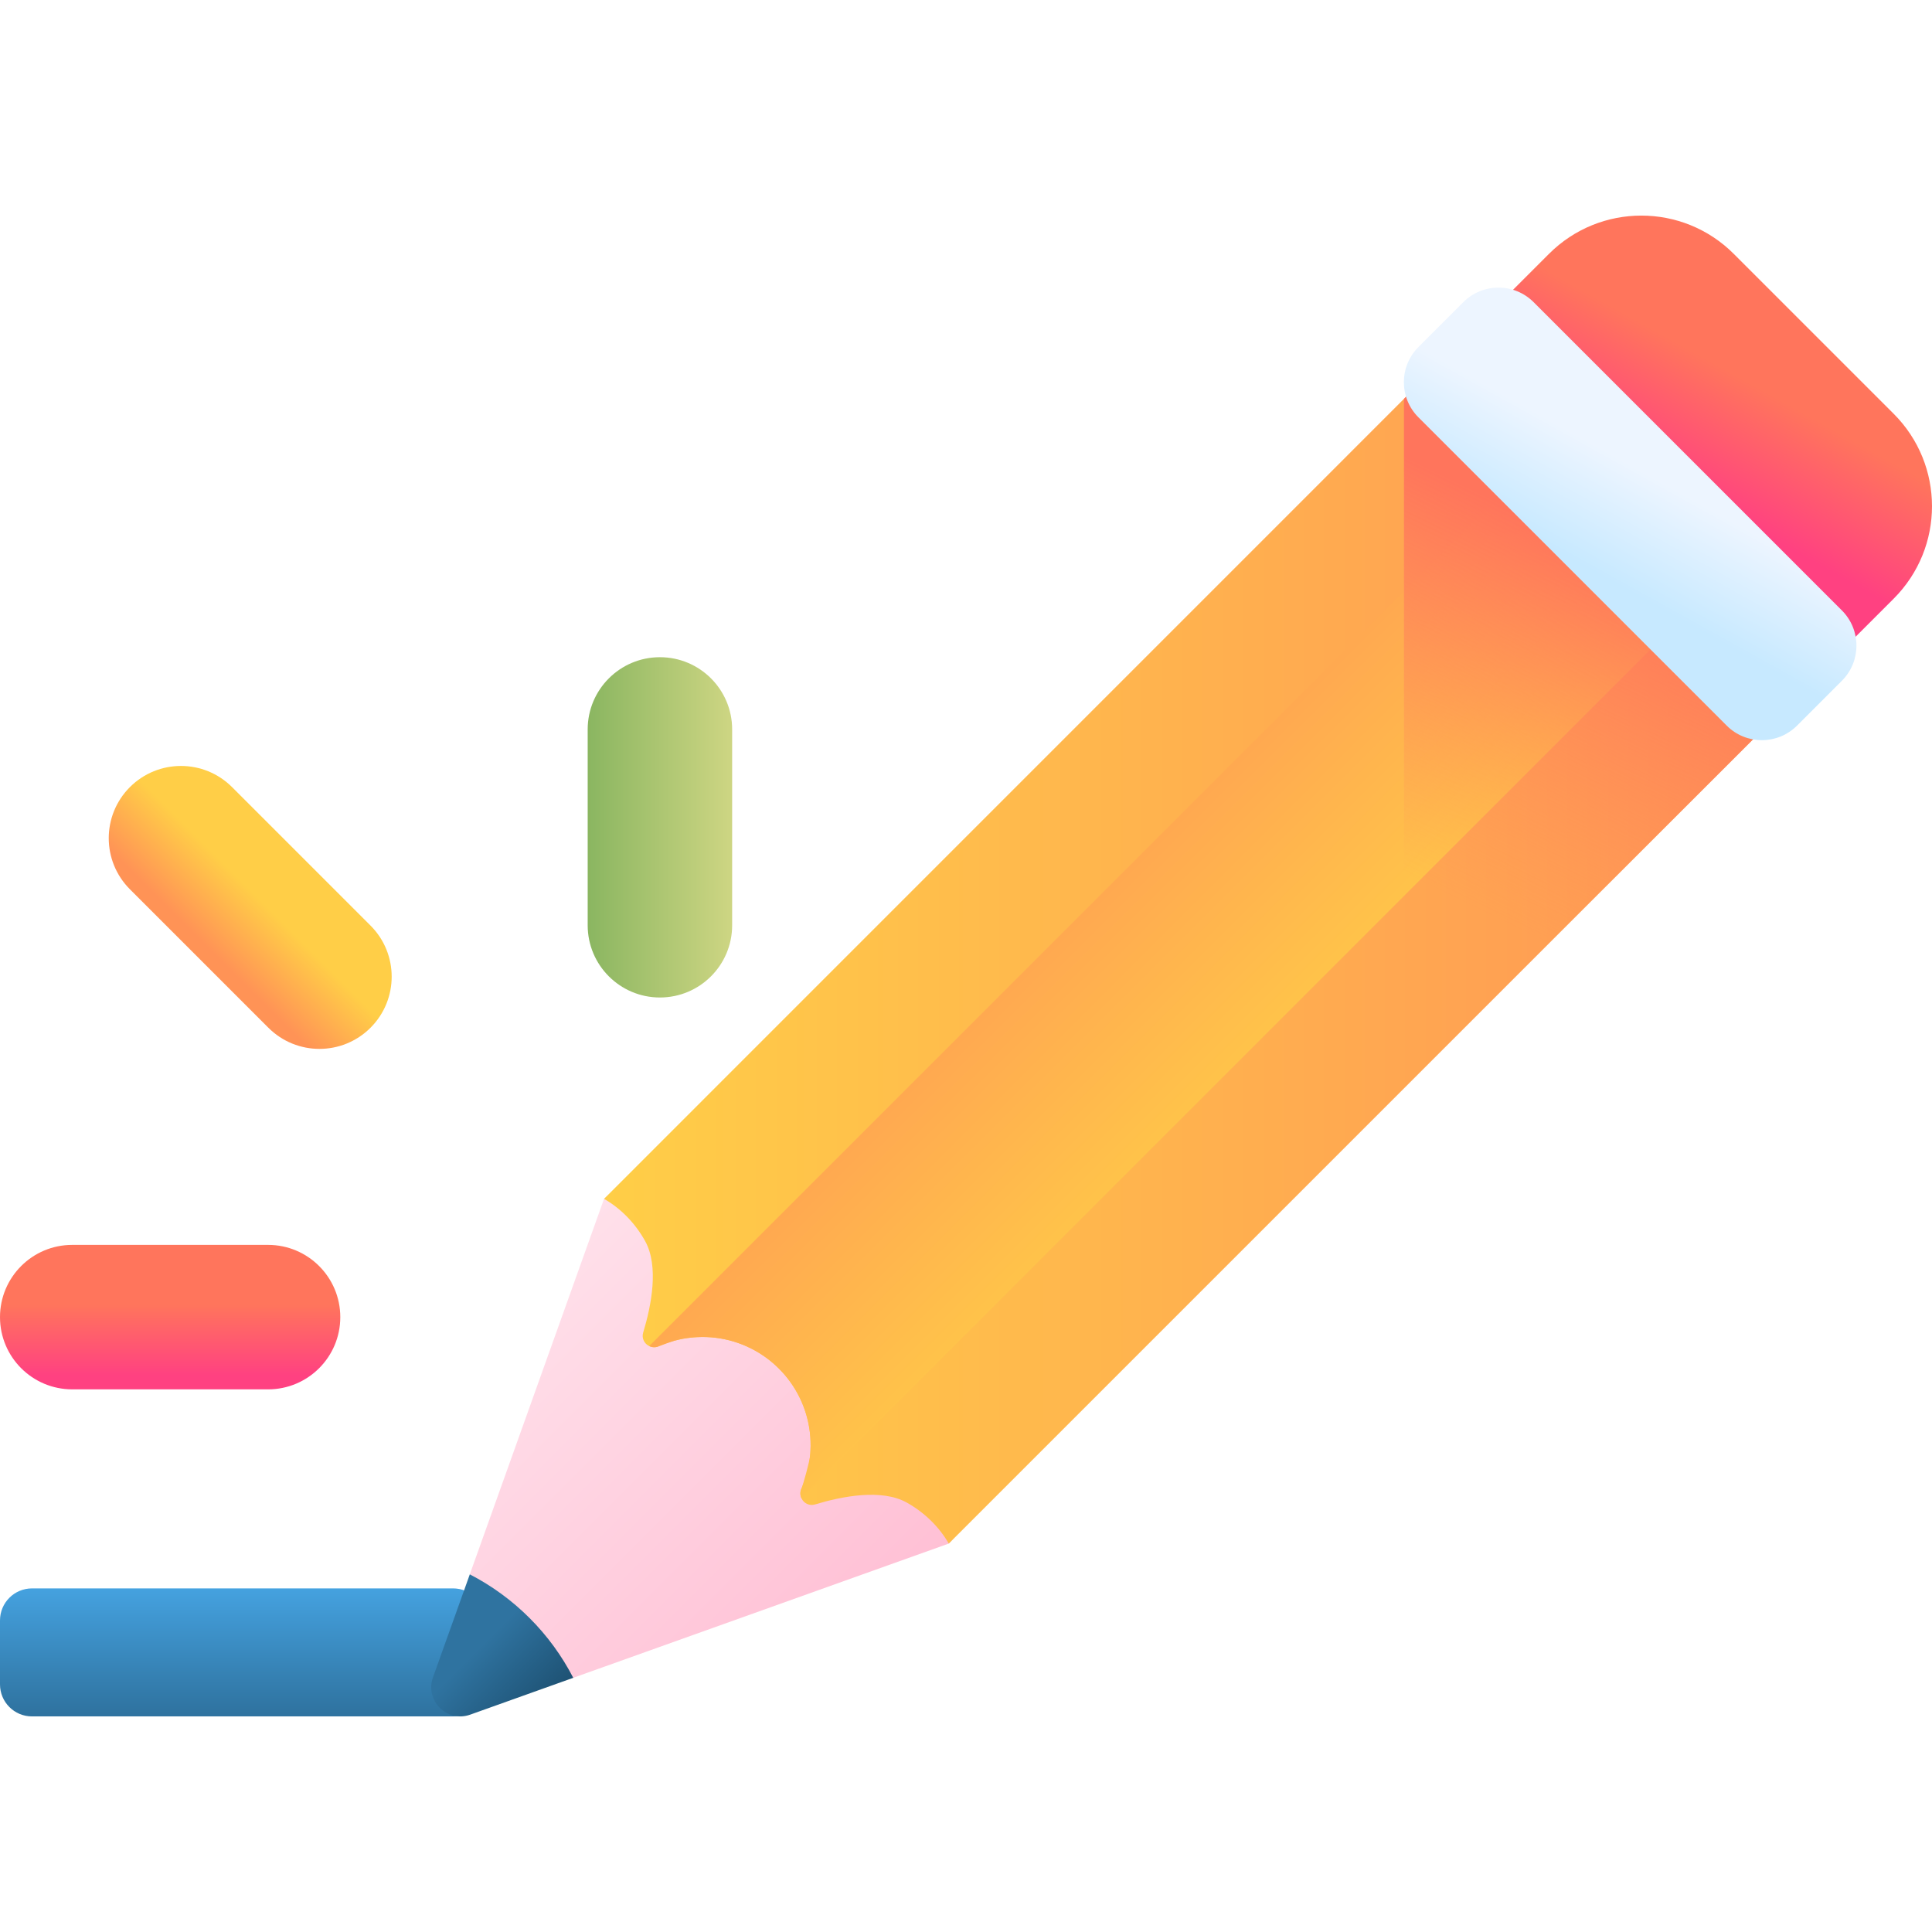
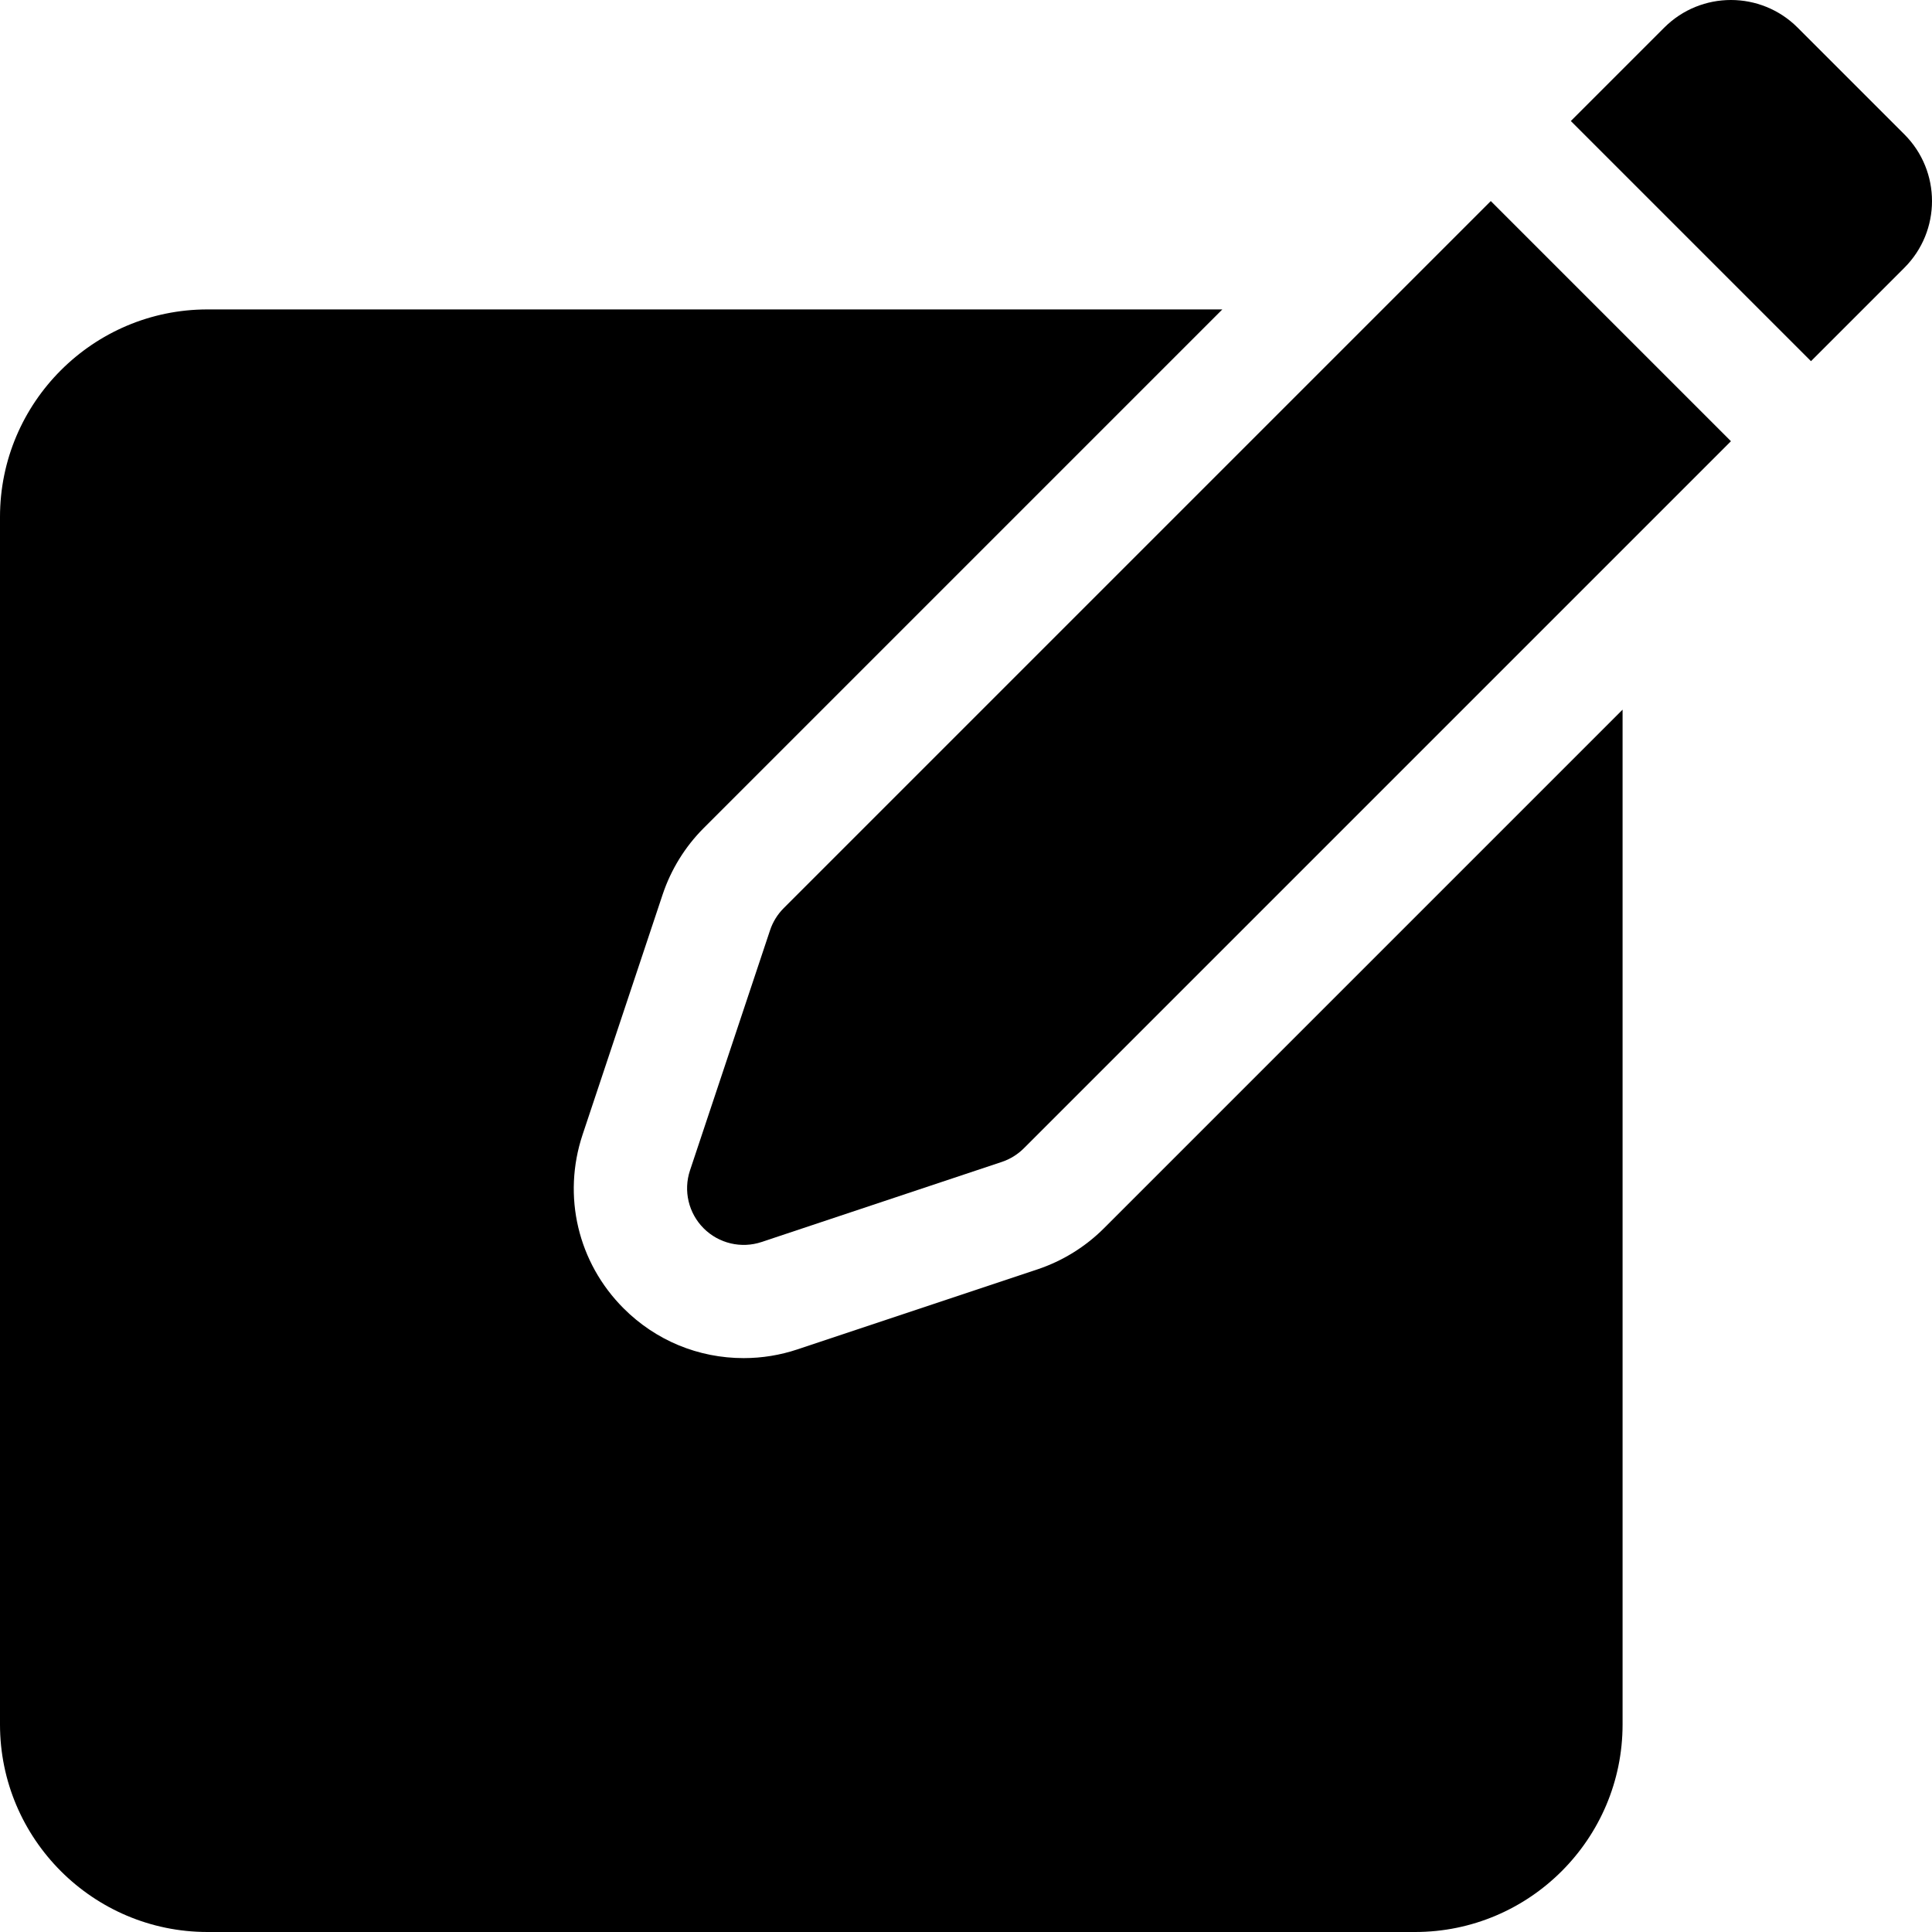
- <svg xmlns="http://www.w3.org/2000/svg" xmlns:xlink="http://www.w3.org/1999/xlink" version="1.1" width="512" height="512" x="0" y="0" viewBox="0 0 510 510" style="enable-background:new 0 0 512 512" xml:space="preserve" class="">
+ <svg xmlns="http://www.w3.org/2000/svg" version="1.1" width="512" height="512" x="0" y="0" viewBox="0 0 512 512" style="enable-background:new 0 0 512 512" xml:space="preserve" class="">
  <g>
-     <linearGradient id="c" x1="64.028" x2="64.028" y1="418.935" y2="452.151" gradientUnits="userSpaceOnUse">
-       <stop offset="0" stop-color="#45a2e0" />
-       <stop offset="1" stop-color="#2f73a0" />
-     </linearGradient>
-     <linearGradient id="d" x1="1778.071" x2="1906.767" y1="-753.053" y2="-753.053" gradientTransform="rotate(45 -374.366 -2193.62)" gradientUnits="userSpaceOnUse">
-       <stop offset="0" stop-color="#ffe0ea" />
-       <stop offset="1" stop-color="#ffc0d5" />
-     </linearGradient>
-     <linearGradient id="a">
-       <stop offset="0" stop-color="#ffce47" />
-       <stop offset="1" stop-color="#ff9356" />
-     </linearGradient>
-     <linearGradient xlink:href="#a" id="e" x1="159.453" x2="475.324" y1="249.529" y2="249.529" gradientUnits="userSpaceOnUse" />
-     <linearGradient xlink:href="#a" id="f" x1="352.052" x2="260.186" y1="290.383" y2="198.517" gradientUnits="userSpaceOnUse" />
-     <linearGradient id="g" x1="1838.534" x2="1871.371" y1="-686.957" y2="-686.957" gradientTransform="rotate(45 -374.366 -2193.62)" gradientUnits="userSpaceOnUse">
-       <stop offset="0" stop-color="#2f73a0" />
-       <stop offset="1" stop-color="#174461" />
-     </linearGradient>
-     <linearGradient id="b">
-       <stop offset="0" stop-color="#ff755c" />
-       <stop offset="1" stop-color="#ff4181" />
-     </linearGradient>
-     <linearGradient xlink:href="#b" id="h" x1="165.728" x2="174.844" y1="-1288.585" y2="-1256.68" gradientTransform="rotate(45 -1363.147 -240.8)" gradientUnits="userSpaceOnUse" />
-     <linearGradient id="i" x1="204.147" x2="171.996" y1="-1136.352" y2="-1229.791" gradientTransform="rotate(45 -1363.147 -240.8)" gradientUnits="userSpaceOnUse">
-       <stop offset="0" stop-color="#ff9356" stop-opacity="0" />
-       <stop offset="1" stop-color="#ff755c" />
-     </linearGradient>
-     <linearGradient id="j" x1="168.286" x2="176.324" y1="-1253.741" y2="-1225.609" gradientTransform="rotate(45 -1363.147 -240.8)" gradientUnits="userSpaceOnUse">
-       <stop offset="0" stop-color="#edf5ff" />
-       <stop offset="1" stop-color="#c7e9ff" />
-     </linearGradient>
-     <linearGradient xlink:href="#a" id="k" x1="1329.848" x2="1311.088" y1="332.313" y2="332.313" gradientTransform="rotate(-45 583.996 1807.662)" gradientUnits="userSpaceOnUse" />
-     <linearGradient xlink:href="#b" id="l" x1="-821.765" x2="-840.525" y1="793.13" y2="793.13" gradientTransform="rotate(-90 -612.822 135.394)" gradientUnits="userSpaceOnUse" />
-     <linearGradient id="m" x1="205.808" x2="139.812" y1="218.4" y2="218.4" gradientUnits="userSpaceOnUse">
-       <stop offset="0" stop-color="#e4e08e" />
-       <stop offset="1" stop-color="#6fa953" />
-     </linearGradient>
-     <path fill="url(#c)" d="M8.448 453.09h111.159a8.448 8.448 0 0 0 8.448-8.448v-16.896a8.448 8.448 0 0 0-8.448-8.448H8.448A8.448 8.448 0 0 0 0 427.746v16.896a8.448 8.448 0 0 0 8.448 8.448z" opacity="1" data-original="url(#c)" class="" />
-     <path fill="url(#d)" d="m159.452 316.463-35.437 99.13 1.418 24.346c-2.185 6.112 25.89 2.962 25.89 2.962l99.13-35.437c25.205-25.204-65.797-116.205-91.001-91.001z" opacity="1" data-original="url(#d)" />
-     <path fill="url(#e)" d="M470.179 187.752 250.451 407.464c-2.491-4.318-6.278-8.138-11.128-10.845-6.627-3.67-16.99-1.661-24.165.515-1.561.465-2.99-.349-3.571-1.594a2.984 2.984 0 0 1-.033-2.558c.017 0 .017-.017.017-.017.399-.914.747-1.844 1.046-2.774l.399-1.345c.017-.033.017-.05.017-.083.382-1.445.648-2.89.797-4.368.05-.482.083-.98.116-1.462a28.84 28.84 0 0 0 .023-2.407 28.391 28.391 0 0 0-5.504-15.929 27.902 27.902 0 0 0-2.84-3.305 28.063 28.063 0 0 0-3.305-2.84 28.43 28.43 0 0 0-18.336-5.481c-.482.033-.98.066-1.462.116-1.478.149-2.94.415-4.368.797-.033 0-.05 0-.083.017l-1.345.399c-.482.15-.946.316-1.411.498-.448.166-.897.349-1.345.548-.017 0-.017 0-.033.017a2.988 2.988 0 0 1-2.558-.033c-1.246-.581-2.059-2.01-1.594-3.571 2.176-7.175 4.185-17.522.515-24.149-2.707-4.866-6.511-8.653-10.845-11.144l219.71-219.728c6.876-6.859 18.003-6.859 24.863 0l12.971 12.971 40.209 40.209 12.971 12.971c6.86 6.859 6.86 17.987 0 24.863z" opacity="1" data-original="url(#e)" />
-     <path fill="url(#f)" d="M457.208 149.918 211.587 395.539a2.984 2.984 0 0 1-.033-2.558c.017 0 .017-.017.017-.017.399-.914 2.126-7.108 2.259-8.57.066-.498.1-.98.116-1.462a28.432 28.432 0 0 0-5.481-18.336 27.902 27.902 0 0 0-2.84-3.305 28.063 28.063 0 0 0-3.305-2.84 28.43 28.43 0 0 0-18.336-5.481 15.1 15.1 0 0 0-1.462.116 24.965 24.965 0 0 0-4.368.797c-.033 0-.05 0-.083.017-.448.116-3.654 1.246-4.102 1.445-.017 0-.017 0-.033.017a2.988 2.988 0 0 1-2.558-.033L417 109.708z" opacity="1" data-original="url(#f)" />
-     <path fill="url(#g)" d="M139.792 427.125a63.352 63.352 0 0 0-15.777-11.532l-9.724 27.202c-2.185 6.112 3.718 12.016 9.83 9.83l27.202-9.724a63.318 63.318 0 0 0-11.531-15.776z" opacity="1" data-original="url(#g)" />
-     <path fill="url(#h)" d="m499.897 109.241-42.228-42.228c-13.47-13.47-35.309-13.47-48.779 0l-17.293 17.293 91.007 91.007 17.293-17.293c13.47-13.47 13.47-35.309 0-48.779z" opacity="1" data-original="url(#h)" class="" />
-     <path fill="url(#i)" d="m470.179 162.889-12.971-12.971-40.209-40.209-12.971-12.971c-6.859-6.859-17.987-6.859-24.863 0l-8.553 8.553v182.02l99.567-99.559c6.86-6.876 6.86-18.004 0-24.863z" opacity="1" data-original="url(#i)" />
-     <path fill="url(#j)" d="m455.806 191.544-81.371-81.371c-5.127-5.127-5.127-13.438 0-18.565l11.841-11.841c5.127-5.127 13.438-5.127 18.565 0l81.371 81.371c5.127 5.127 5.127 13.438 0 18.565l-11.841 11.841c-5.127 5.126-13.439 5.126-18.565 0z" opacity="1" data-original="url(#j)" />
-     <path fill="url(#k)" d="M97.809 271.295c-7.446 7.446-19.519 7.446-26.966 0L34.29 234.742c-7.446-7.446-7.446-19.519 0-26.966 7.446-7.446 19.519-7.446 26.966 0l36.553 36.553c7.447 7.446 7.447 19.519 0 26.966z" opacity="1" data-original="url(#k)" class="" />
-     <path fill="url(#l)" d="M89.829 347.688c0 10.531-8.537 19.068-19.068 19.068H19.068C8.537 366.755 0 358.219 0 347.688s8.537-19.068 19.068-19.068h51.693c10.531 0 19.068 8.537 19.068 19.068z" opacity="1" data-original="url(#l)" />
-     <path fill="url(#m)" d="M174.202 263.314c-10.531 0-19.068-8.537-19.068-19.068v-51.693c0-10.531 8.537-19.068 19.068-19.068s19.068 8.537 19.068 19.068v51.693c0 10.531-8.537 19.068-19.068 19.068z" opacity="1" data-original="url(#m)" />
+     <path d="M292.545 325.52a45.258 45.258 0 0 1-17.589 10.871l-63.641 21.213a44.9 44.9 0 0 1-14.229 2.31h-.001c-12.021 0-23.321-4.681-31.82-13.181-12.131-12.134-16.295-29.778-10.87-46.051l21.214-63.638a45.208 45.208 0 0 1 10.87-17.59L323.934 82H55c-30.327 0-55 24.673-55 55v320c0 30.327 24.673 55 55 55h320c30.327 0 55-24.673 55-55V188.066z" fill="#000000" opacity="1" data-original="#000000" class="" />
+     <path d="M207.693 240.668a14.993 14.993 0 0 0-3.623 5.863l-21.214 63.639a15 15 0 0 0 18.973 18.973l63.64-21.213a14.986 14.986 0 0 0 5.863-3.623l187.384-187.383-63.639-63.639zM476.393 7.322c-9.763-9.763-25.592-9.763-35.355 0l-24.749 24.749 63.64 63.64 24.749-24.749c9.763-9.763 9.763-25.592 0-35.355z" fill="#000000" opacity="1" data-original="#000000" class="" />
  </g>
</svg>
